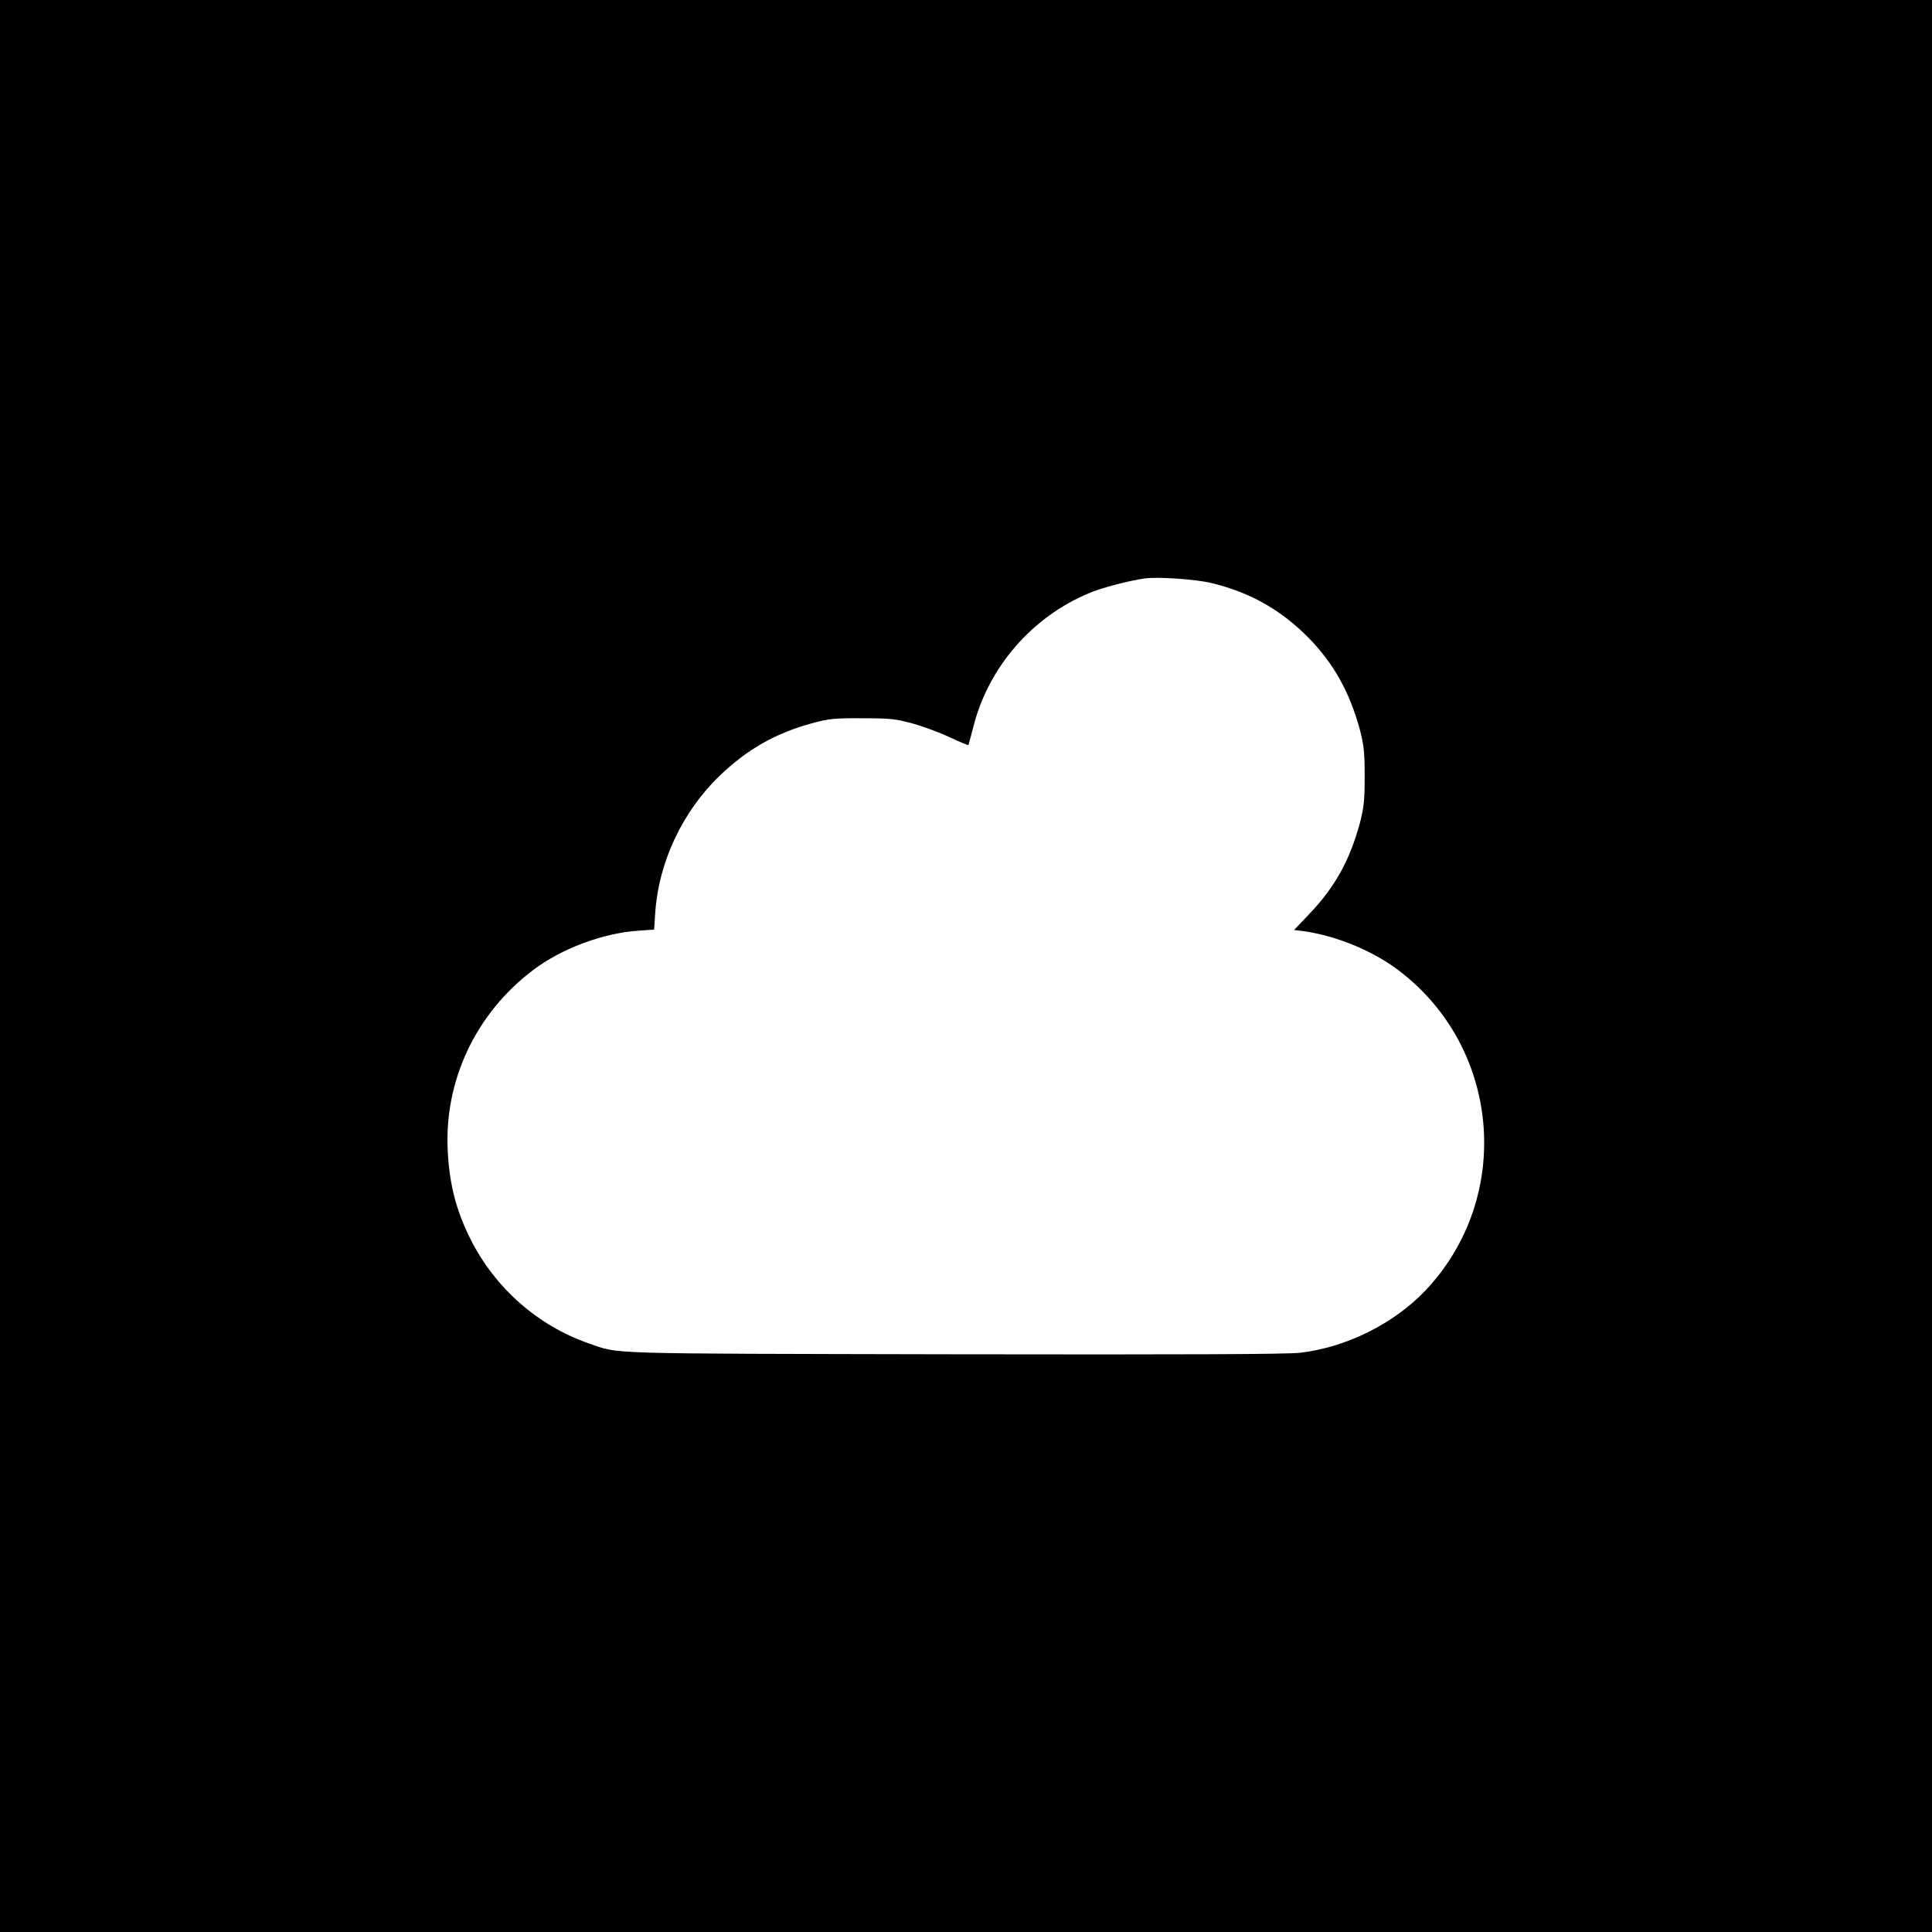
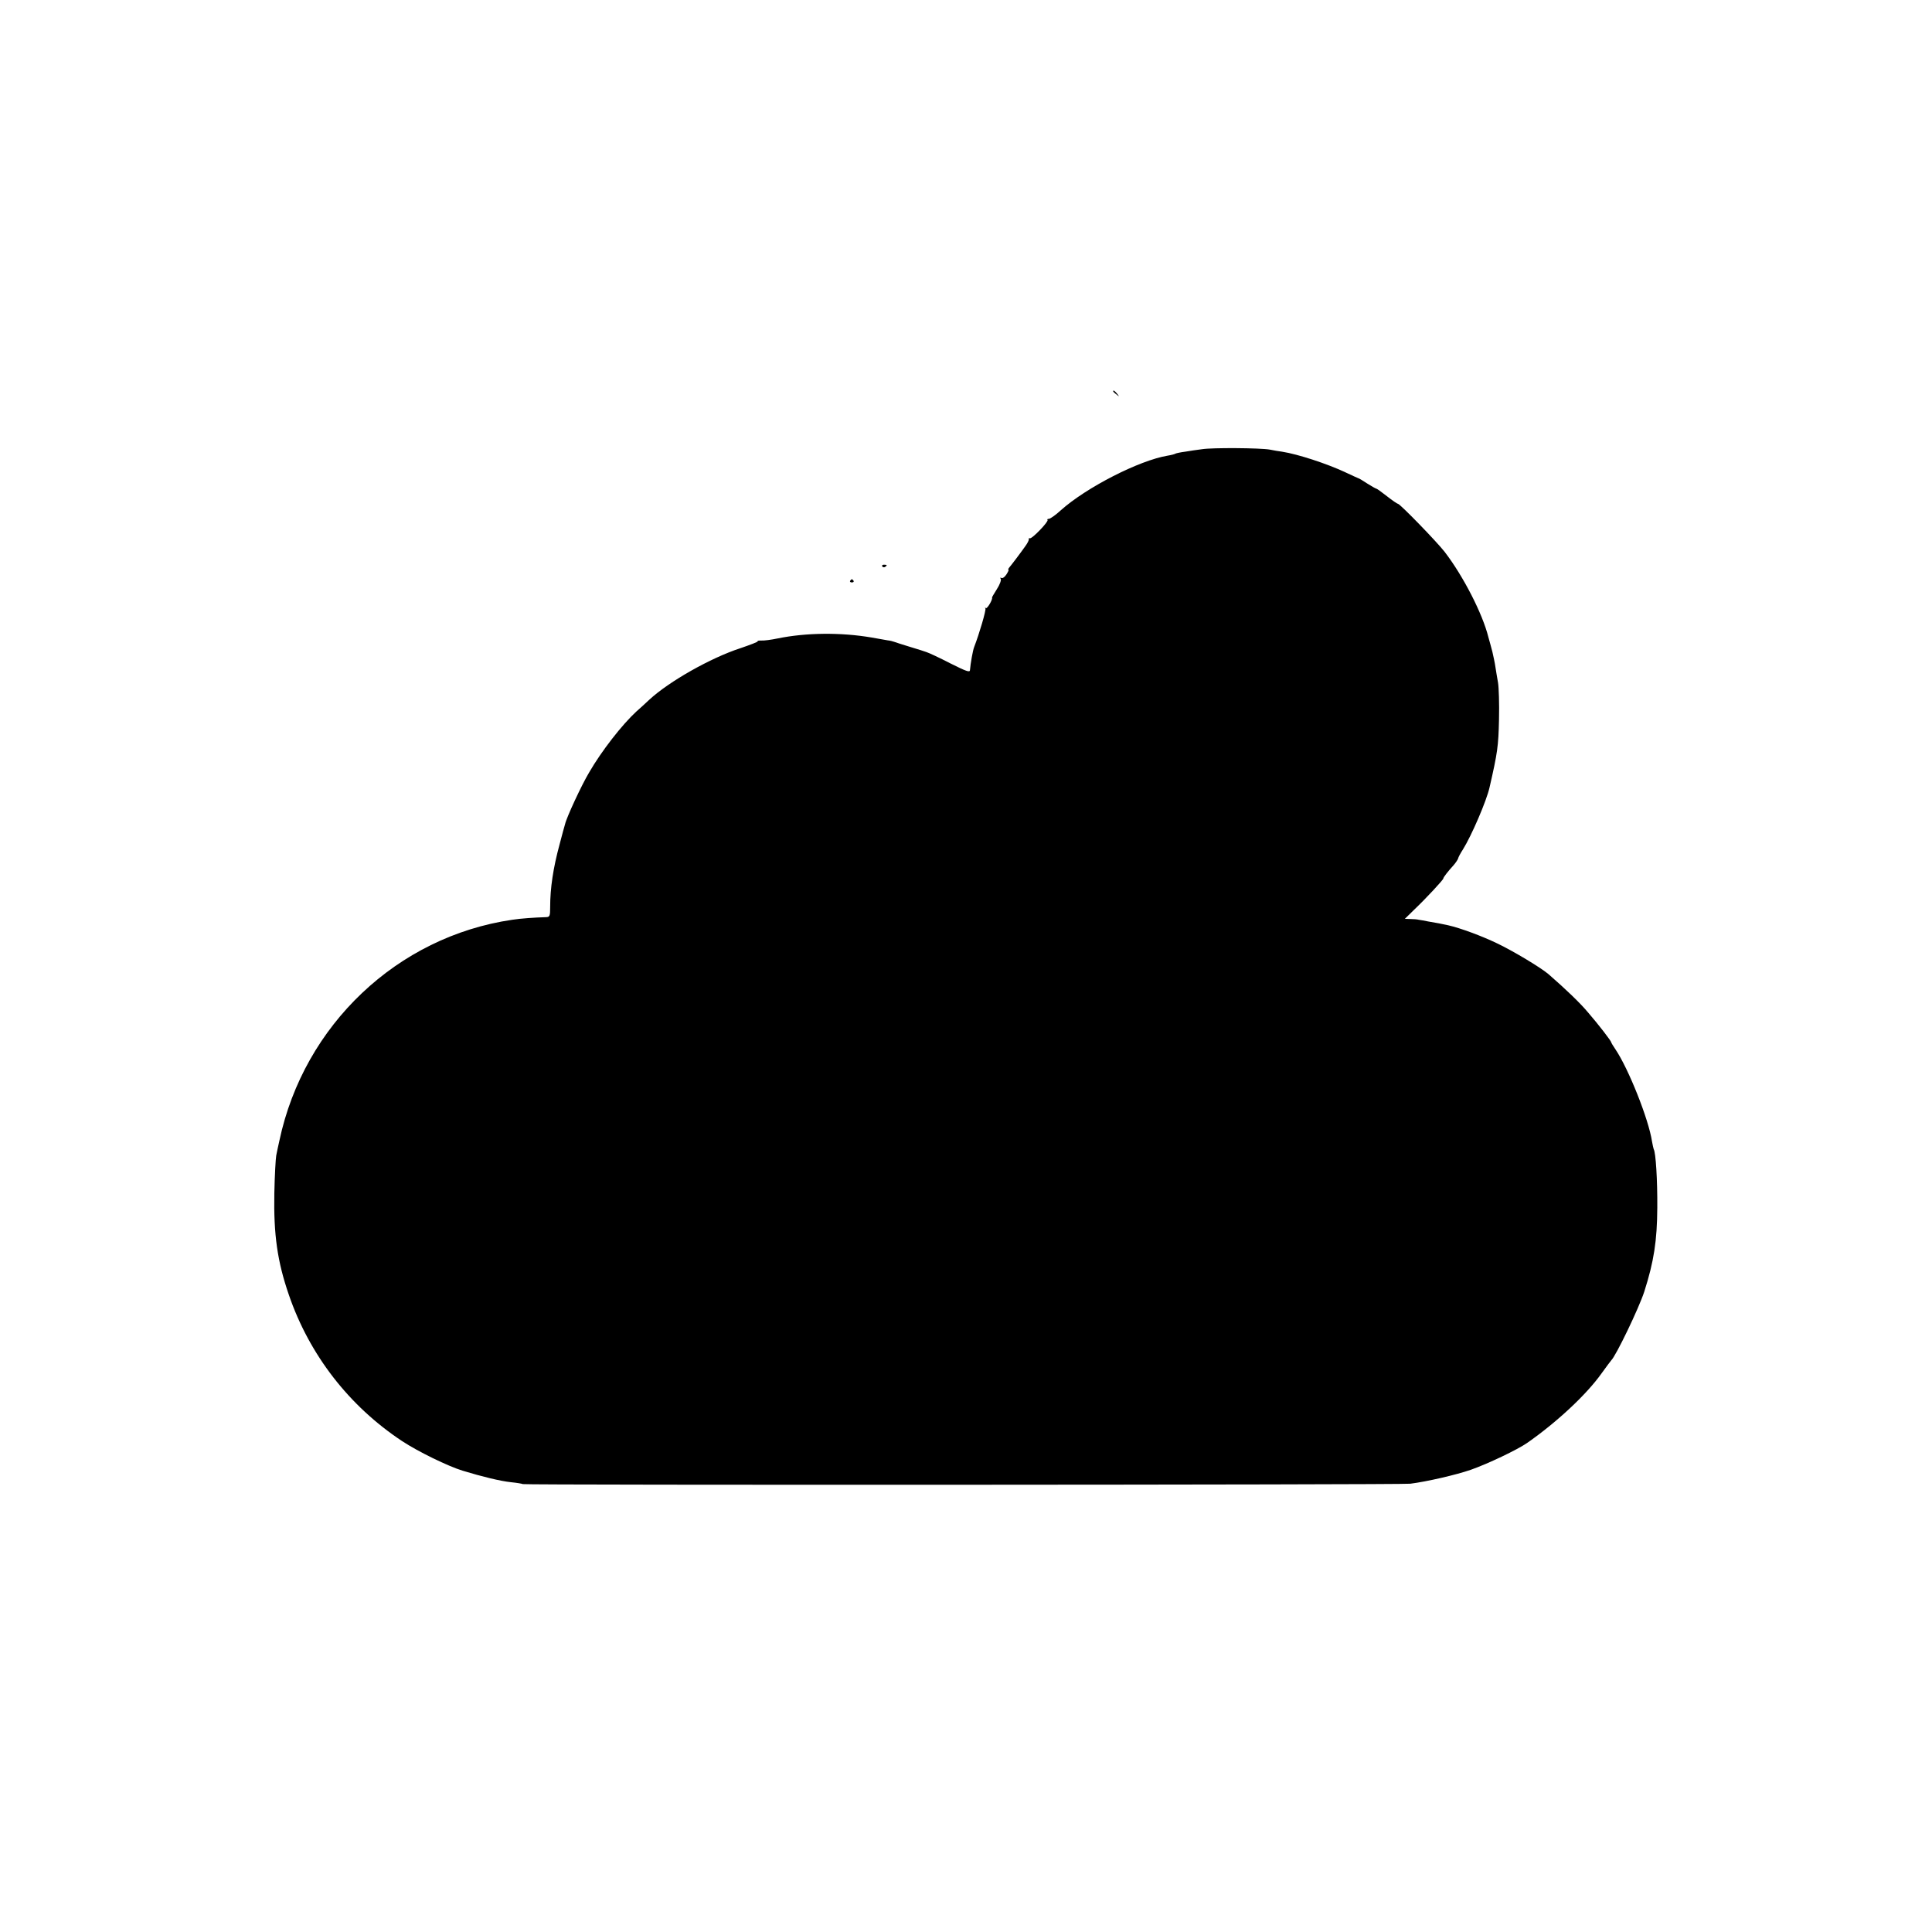
<svg xmlns="http://www.w3.org/2000/svg" height="1024pt" preserveAspectRatio="xMidYMid meet" viewBox="0 0 1024 1024" width="1024pt">
-   <path d="m0 5120v-5120h5120 5120v5120 5120h-5120-5120zm6420 2030c205-49 371-143 517-292 133-136 217-288 271-487 21-83 25-117 25-246s-4-163-25-246c-54-200-133-342-271-486l-78-82 48-6c172-24 362-101 499-203 548-408 618-1205 150-1701-168-177-421-303-666-331-66-8-619-10-1835-8-1894 4-1766 0-1935 58-268 93-496 293-625 550-77 153-113 291-122 471-19 372 149 728 452 957 150 114 370 196 556 209l86 6 6 91c18 266 145 536 341 724 148 142 298 227 495 280 85 23 115 26 261 25 148 0 175-3 265-27 55-15 144-48 197-73 54-25 99-44 101-42 1 2 12 44 25 93 79 319 313 589 621 715 62 26 204 63 286 75 67 10 273-4 355-24z" transform="matrix(.1 0 0 -.1 0 1024)" />
+   <g transform="matrix(.1 0 0 -.1 0 1024)">
+     <path d="m5900 8166c0-2 8-10 18-17 15-13 16-12 3 4s-21 21-21 13z" />
+     <path d="m6370 7859c-25-3-64-9-88-13-24-3-47-8-51-10-4-3-23-8-42-11-151-25-432-169-567-290-27-25-56-45-63-45s-10-3-7-6c8-7-81-100-93-97-5 2-8-1-6-5 1-5-7-21-18-36-29-41-73-99-85-113-6-7-8-13-5-13s-2-11-11-25-21-22-27-18c-6 3-7 1-3-5s-5-31-20-54c-15-24-27-44-26-45 5-9-26-62-33-56-4 5-6 3-2-2 4-9-32-133-60-205-7-18-19-86-22-122-1-13-20-6-104 36-56 29-114 56-127 60-14 5-27 9-30 10s-32 10-65 20-67 21-75 24-24 7-35 8c-11 2-49 9-85 15-164 28-348 26-499-5-33-7-72-12-85-11-14 0-23-1-20-4 2-3-40-19-93-37-156-51-376-175-482-273-21-20-52-48-68-62-75-69-184-208-251-324-40-67-119-237-127-273-3-9-16-57-29-107-34-125-50-232-50-332 0-47-2-53-20-54-64-2-137-7-181-14-609-89-1104-558-1234-1170-6-27-14-63-17-80-3-16-8-106-10-200-4-219 16-361 77-538 109-318 319-589 600-775 85-56 243-133 321-157 105-32 200-55 256-61 31-3 60-8 63-10 10-6 4656-4 4704 2 87 11 244 47 321 74 91 32 246 106 298 142 159 111 315 257 394 368 26 36 49 67 52 70 25 24 146 275 175 364 51 160 68 269 69 446 1 144-8 292-19 309-1 3-6 22-9 41-18 119-125 386-193 487-13 19-23 36-23 38 0 7-66 93-124 160-41 49-117 122-209 202-40 34-184 121-272 163-81 39-194 81-260 96-22 5-72 15-105 20-19 4-42 8-50 9-8 2-28 4-45 4l-29 1 49 48c65 62 155 159 155 166 0 6 24 37 55 71 11 13 21 28 23 34 1 7 13 29 26 49 45 72 125 257 141 329 42 183 47 218 50 359 2 83-1 171-5 195s-11 62-14 84-11 58-16 80c-6 22-15 57-21 77-31 125-133 324-232 453-42 54-237 255-248 255-4 0-30 18-58 40s-53 40-56 40-24 12-48 27c-23 15-44 28-47 28-3 1-34 15-70 32-96 45-251 96-335 109-16 2-46 7-65 11-49 9-306 11-360 2z" />
+     <path d="m4676 7238c3-5 10-6 15-3 13 9 11 12-6 12-8 0-12-4-9-9z" />
+     <path d="m4506 7162c-3-5 1-9 9-9s12 4 9 9c-3 4-7 8-9 8s-6-4-9-8z" />
+   </g>
</svg>
